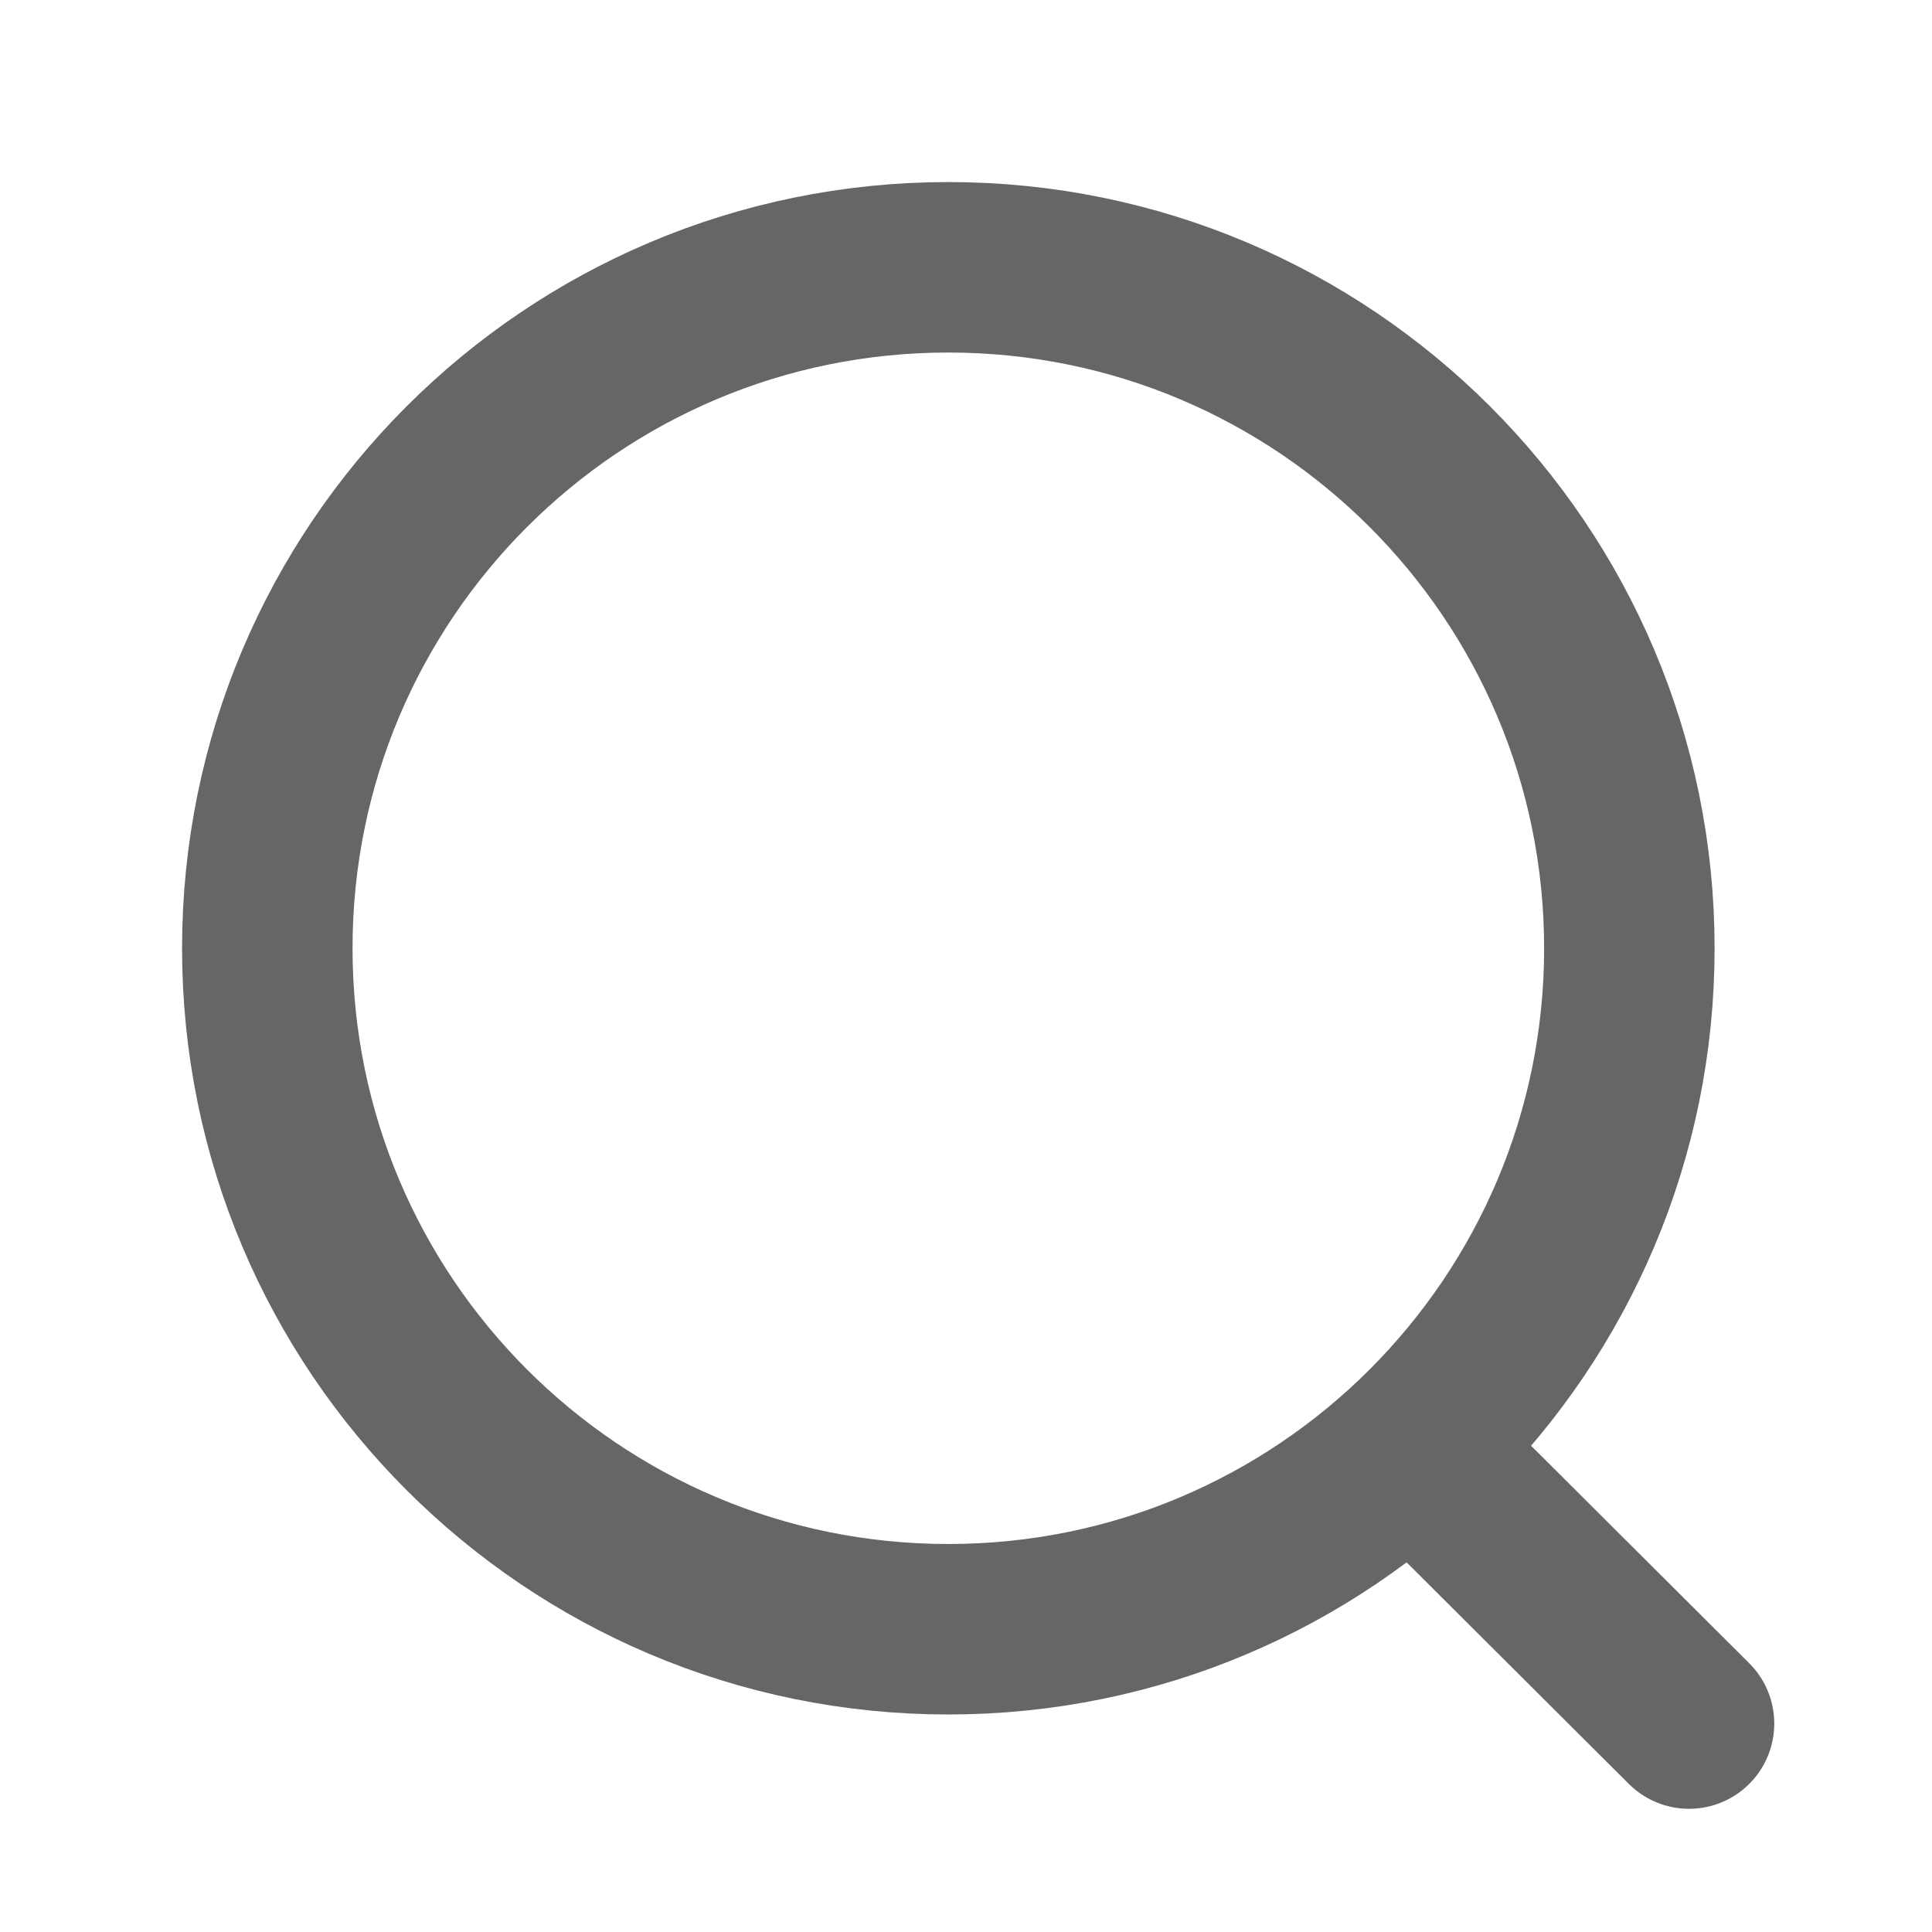
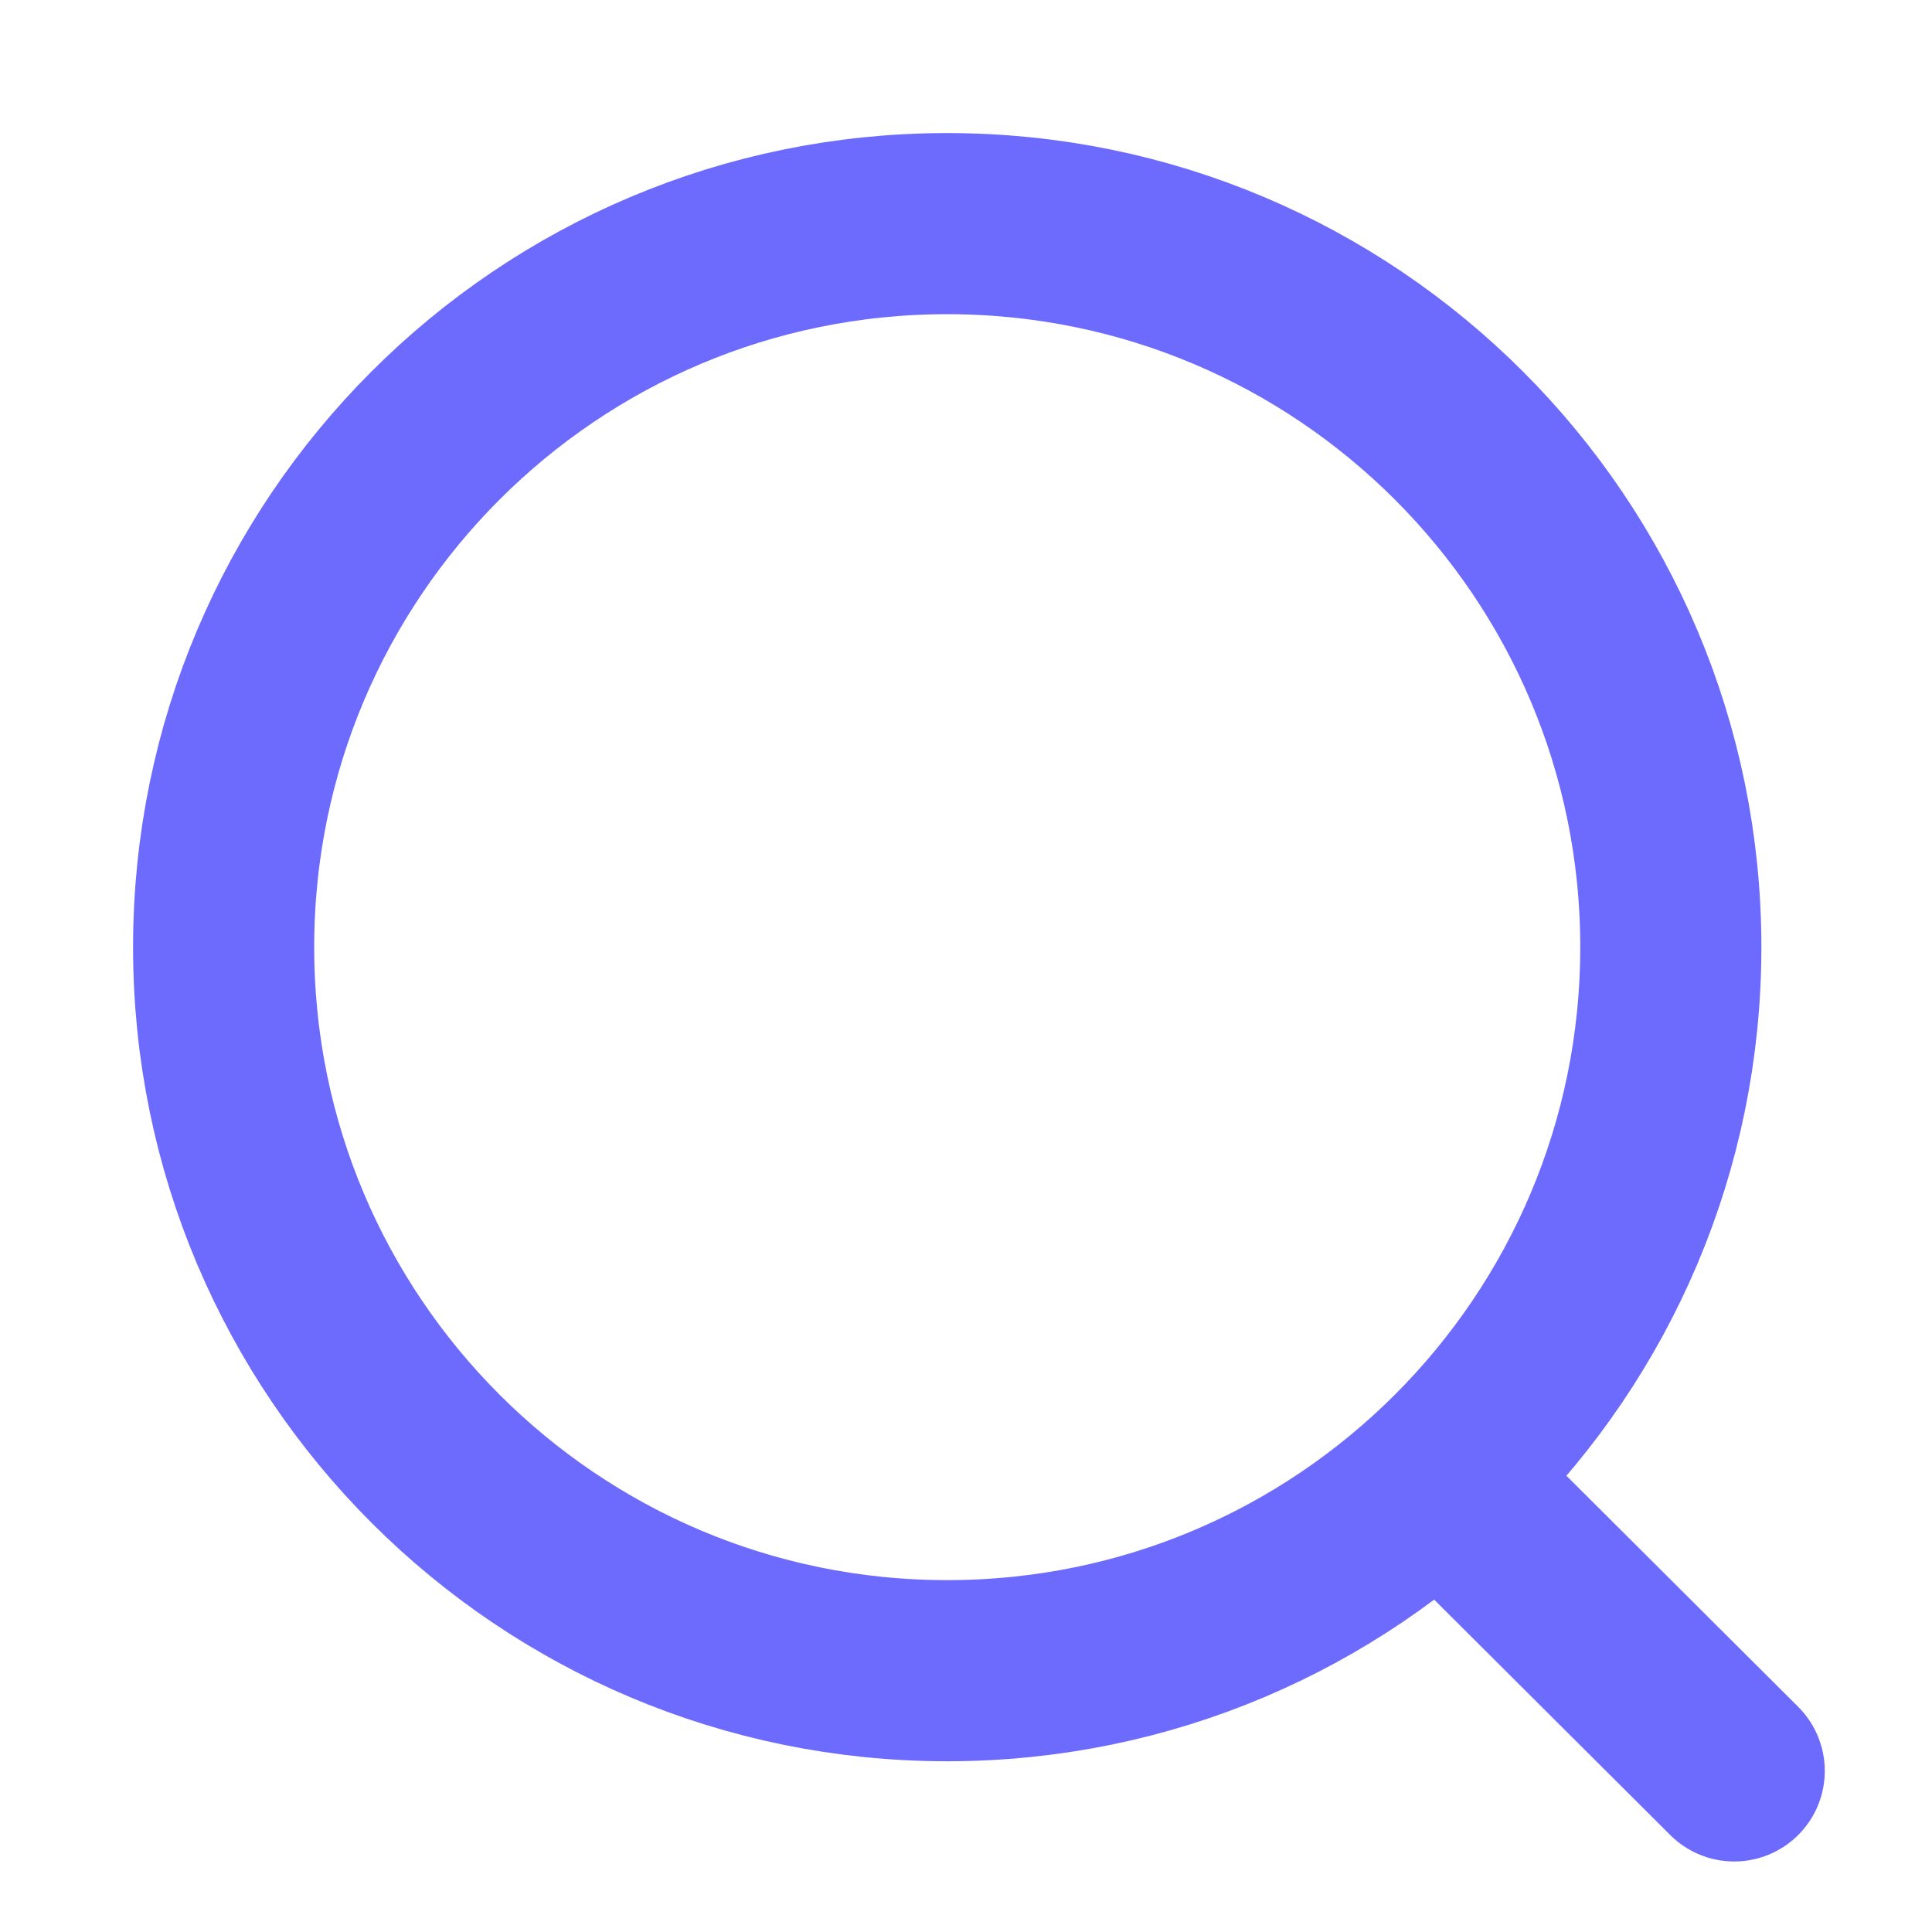
- <svg xmlns="http://www.w3.org/2000/svg" width="17" height="17" viewBox="0 0 17 17" fill="none">
+ <svg xmlns="http://www.w3.org/2000/svg" width="16" height="16" viewBox="0 0 16 16" fill="none">
  <g id="Search">
    <g id="Search_2">
-       <path id="Ellipse_739" d="M8.344 14.336C11.654 14.336 14.337 11.653 14.337 8.344C14.337 5.034 11.654 2.352 8.344 2.352C5.035 2.352 2.352 5.034 2.352 8.344C2.352 11.653 5.035 14.336 8.344 14.336Z" stroke="#666666" stroke-width="1.5" stroke-linecap="round" stroke-linejoin="round" />
-       <path id="Line_181" d="M12.512 12.823L14.862 15.166" stroke="#666666" stroke-width="1.5" stroke-linecap="round" stroke-linejoin="round" />
+       <path id="Ellipse_739" d="M7.844 13.836C11.154 13.836 13.837 11.153 13.837 7.844C13.837 4.534 11.154 1.852 7.844 1.852C4.535 1.852 1.852 4.534 1.852 7.844C1.852 11.153 4.535 13.836 7.844 13.836Z" stroke="#6D6AFE" stroke-width="1.5" stroke-linecap="round" stroke-linejoin="round" />
+       <path id="Line_181" d="M12.012 12.323L14.362 14.666" stroke="#6D6AFE" stroke-width="1.5" stroke-linecap="round" stroke-linejoin="round" />
    </g>
  </g>
</svg>
